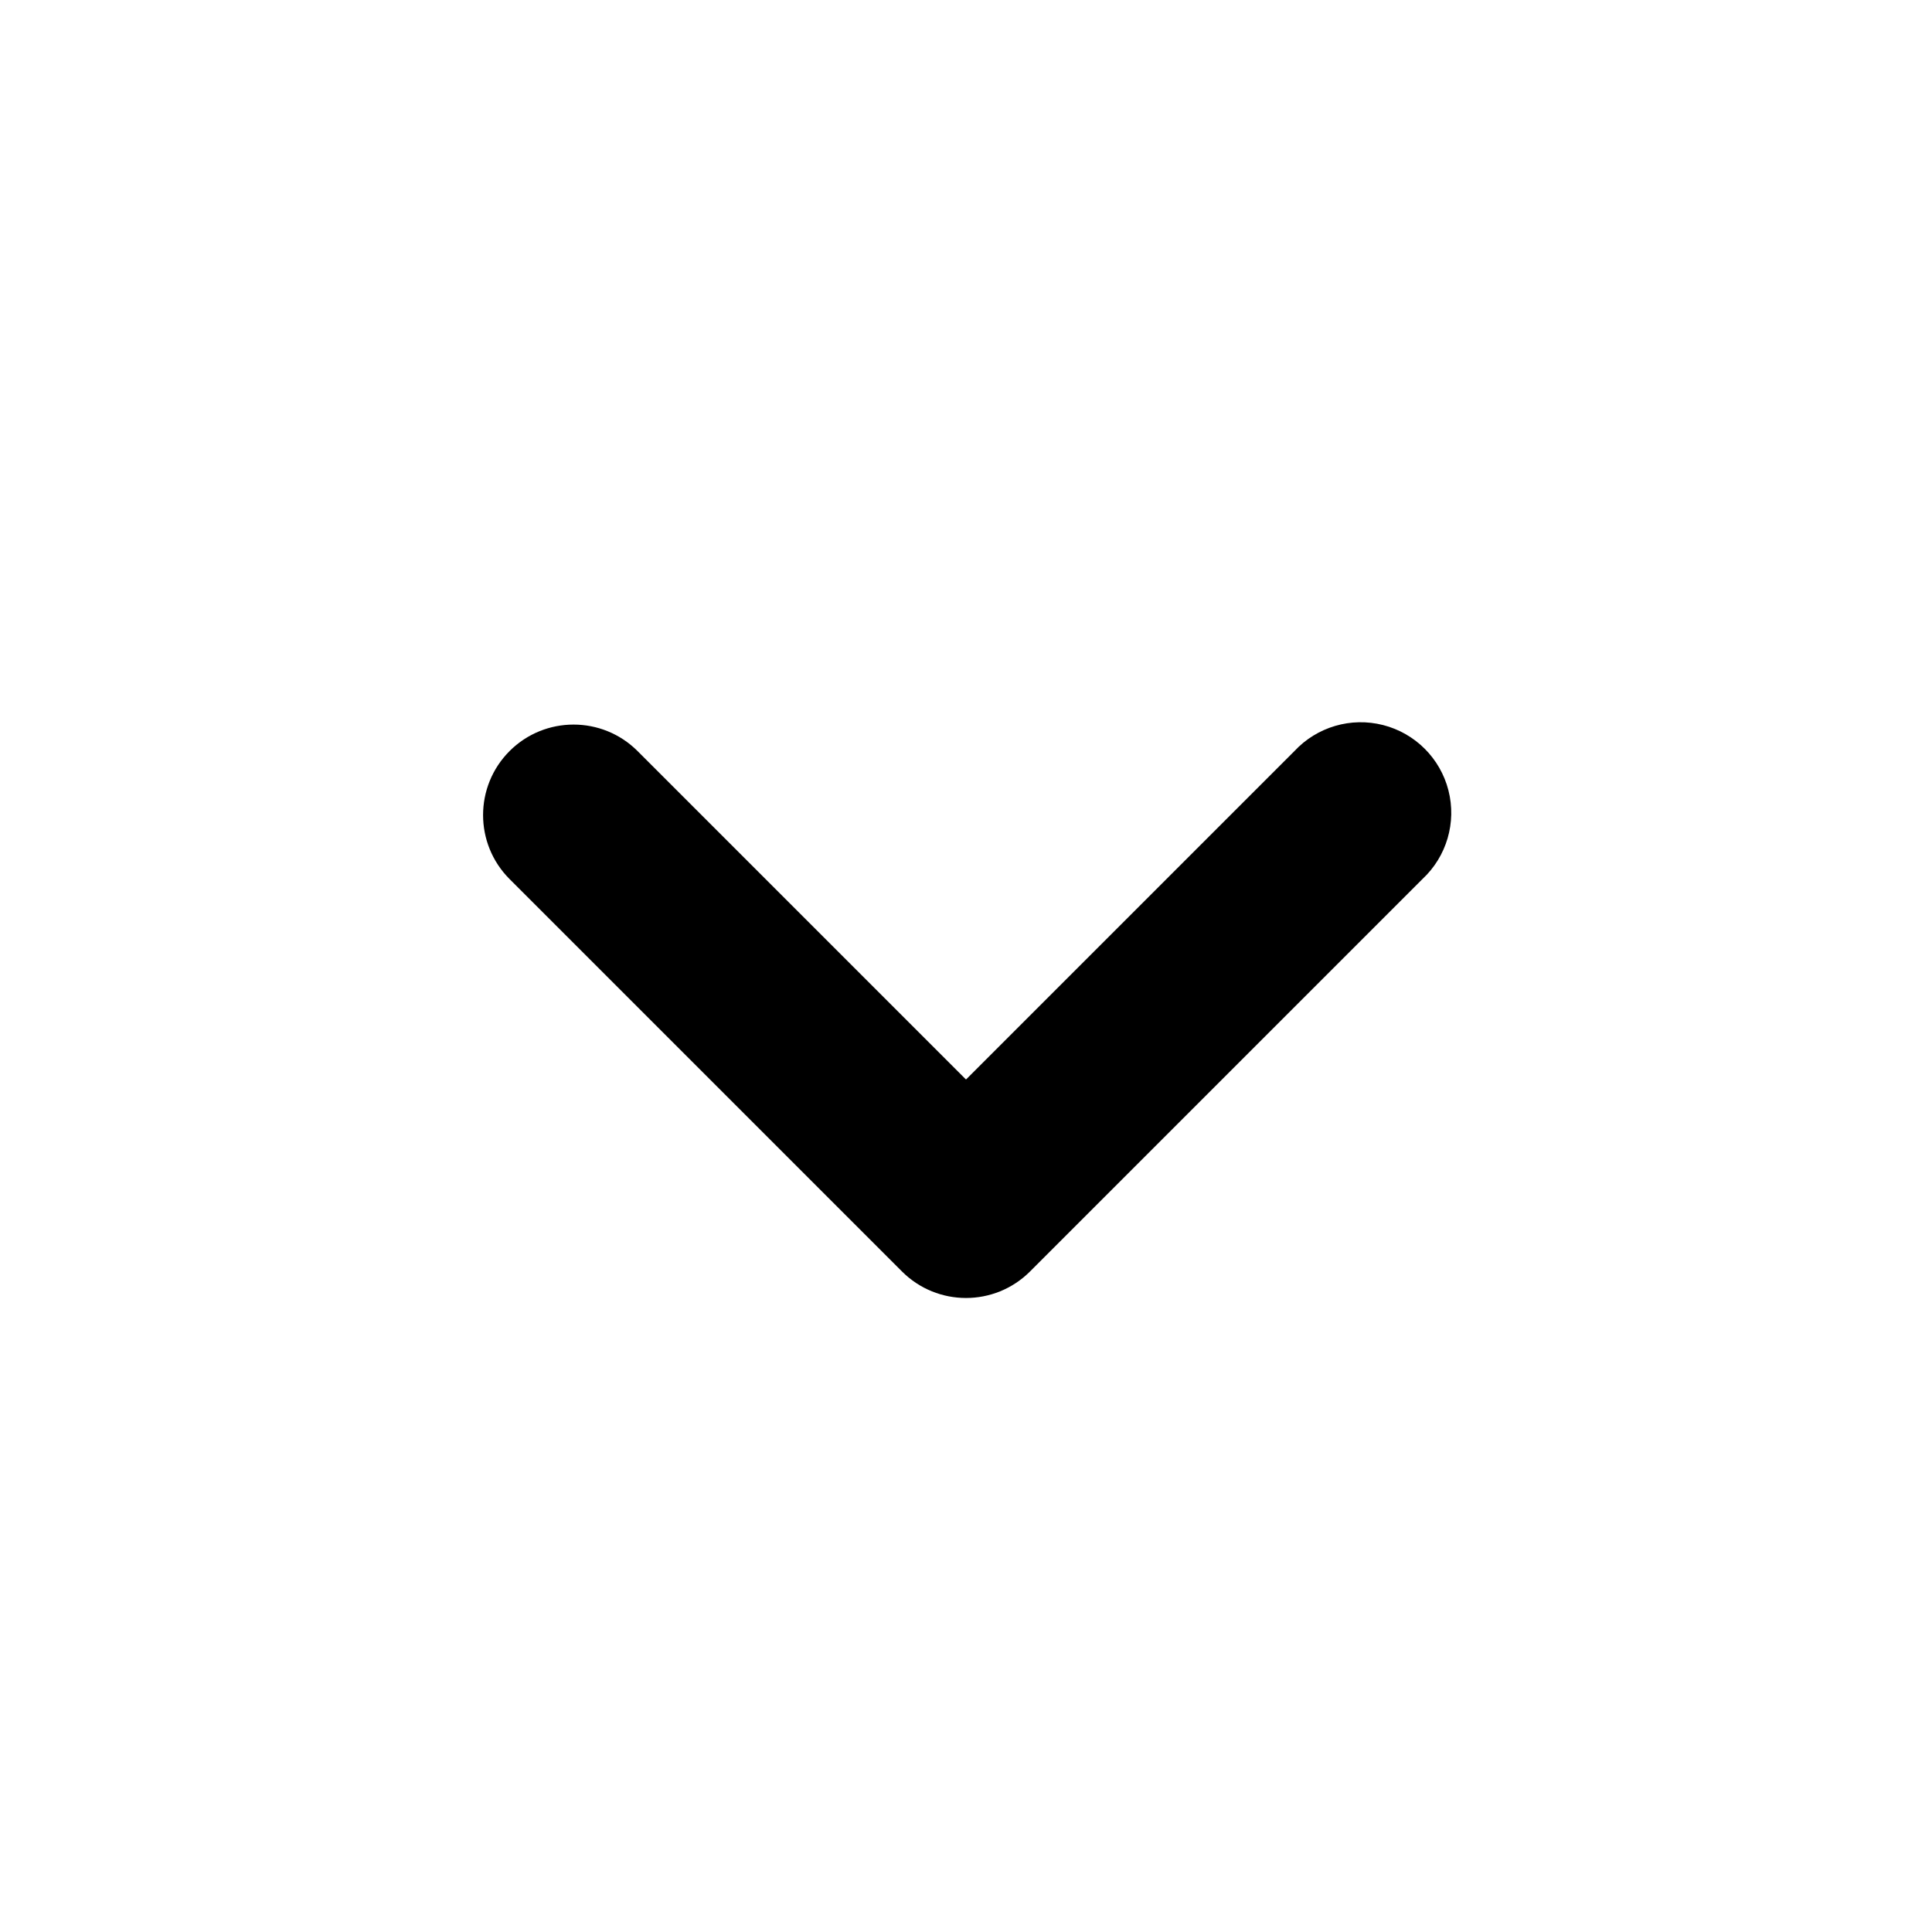
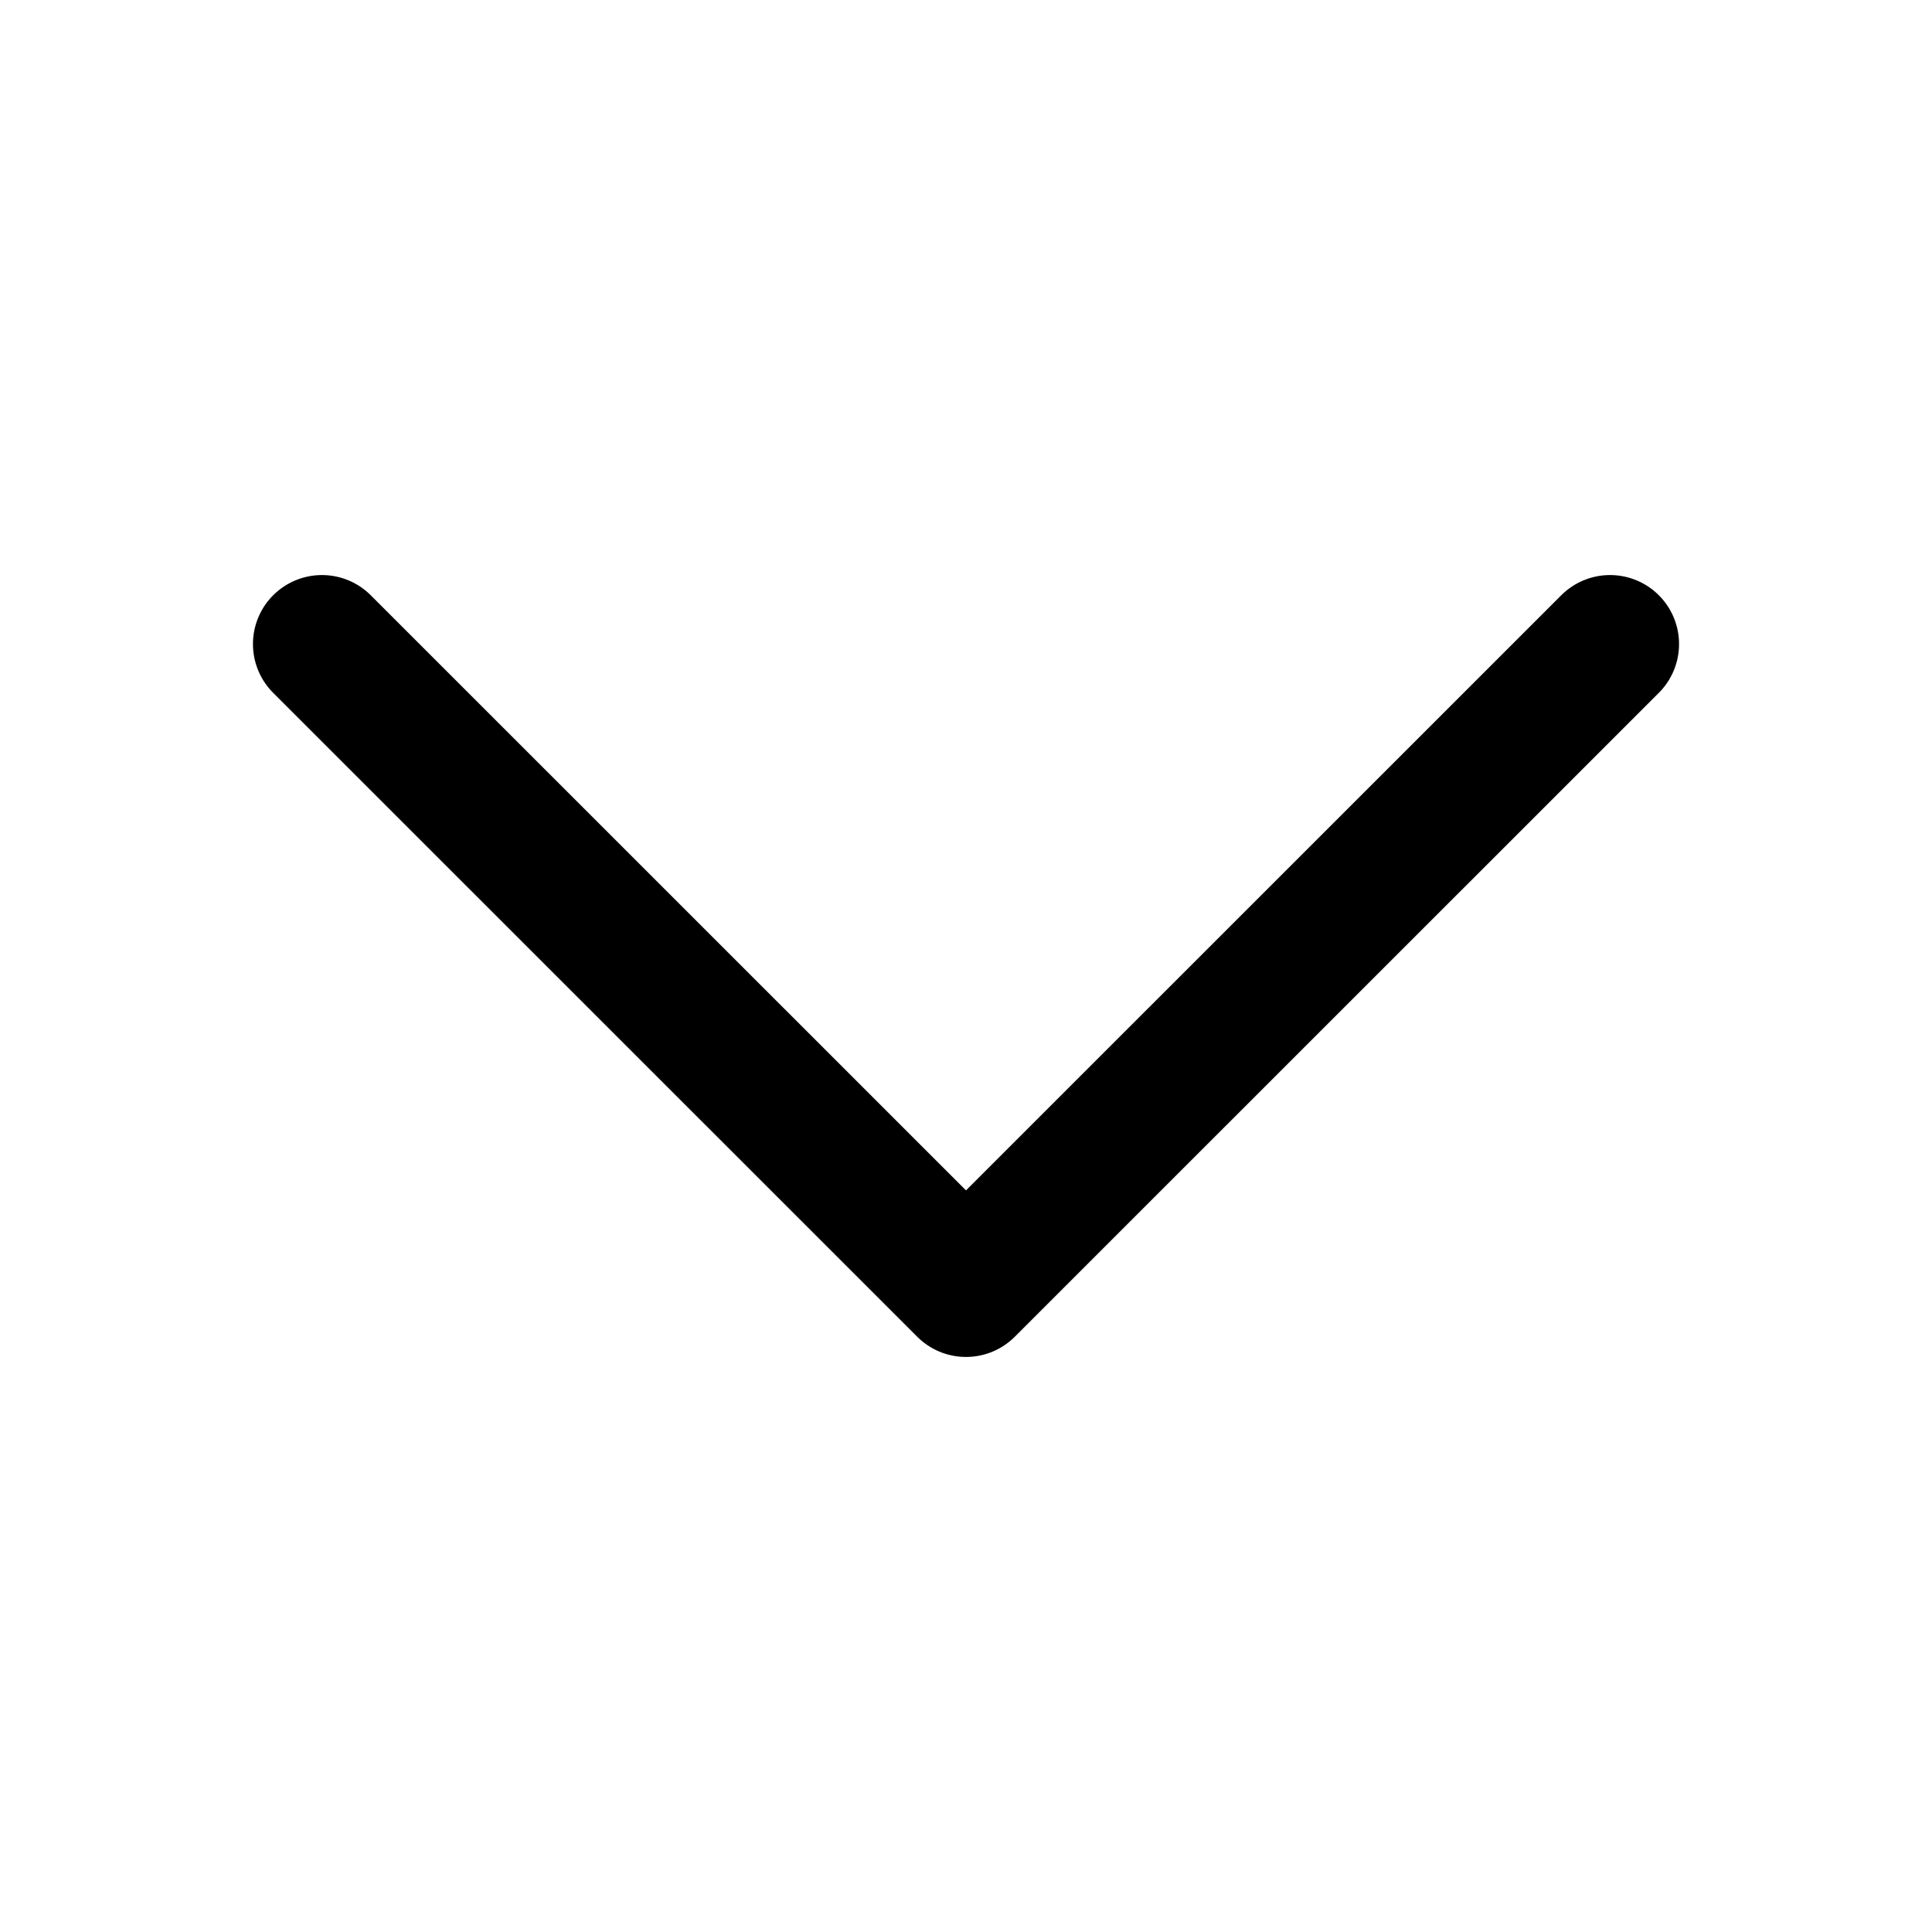
- <svg xmlns="http://www.w3.org/2000/svg" viewBox="0 0 16 16" fill="currentColor" class="size-4">
-   <path fill-rule="evenodd" d="M4.22 6.22a.75.75 0 0 1 1.06 0L8 8.94l2.72-2.72a.75.75 0 1 1 1.06 1.06l-3.25 3.25a.75.75 0 0 1-1.06 0L4.22 7.28a.75.75 0 0 1 0-1.06Z" clip-rule="evenodd" />
+ <svg xmlns="http://www.w3.org/2000/svg" width="14" height="14" viewBox="0 0 14 14" fill="none">
+   <path d="M11.667 4.667L7 9.333L2.333 4.667" stroke="black" stroke-linecap="round" stroke-linejoin="round" />
</svg>
